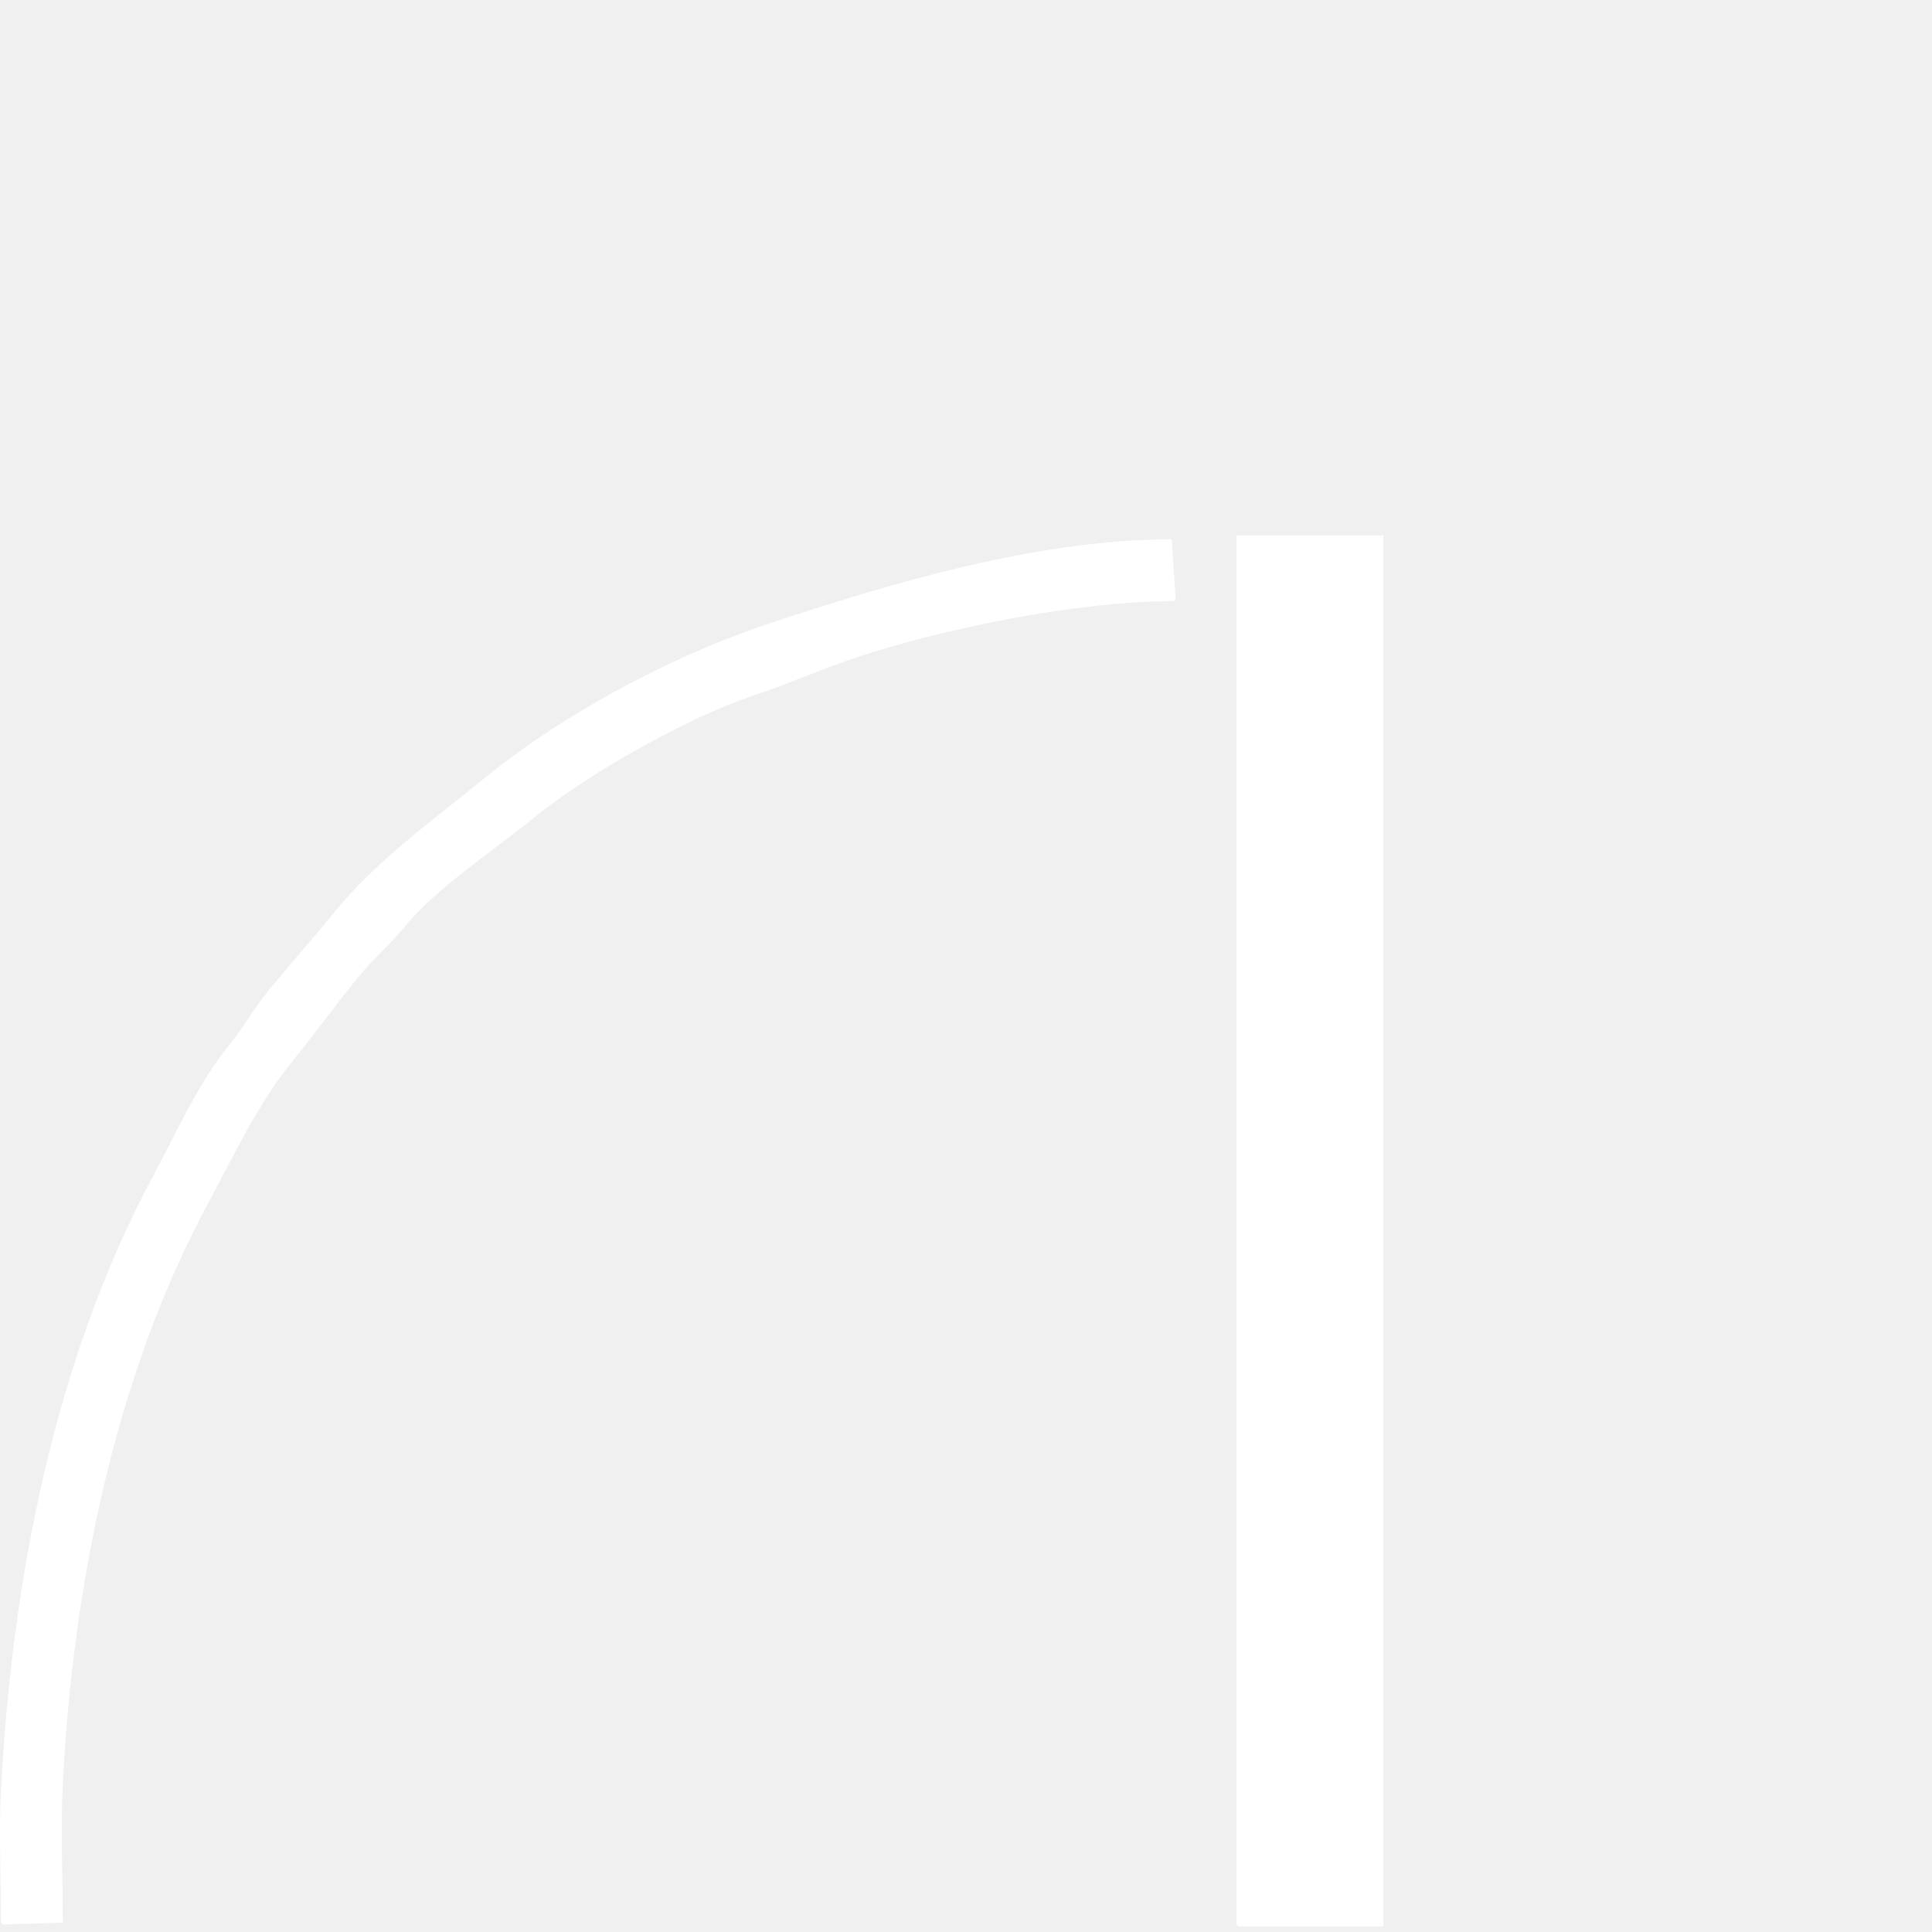
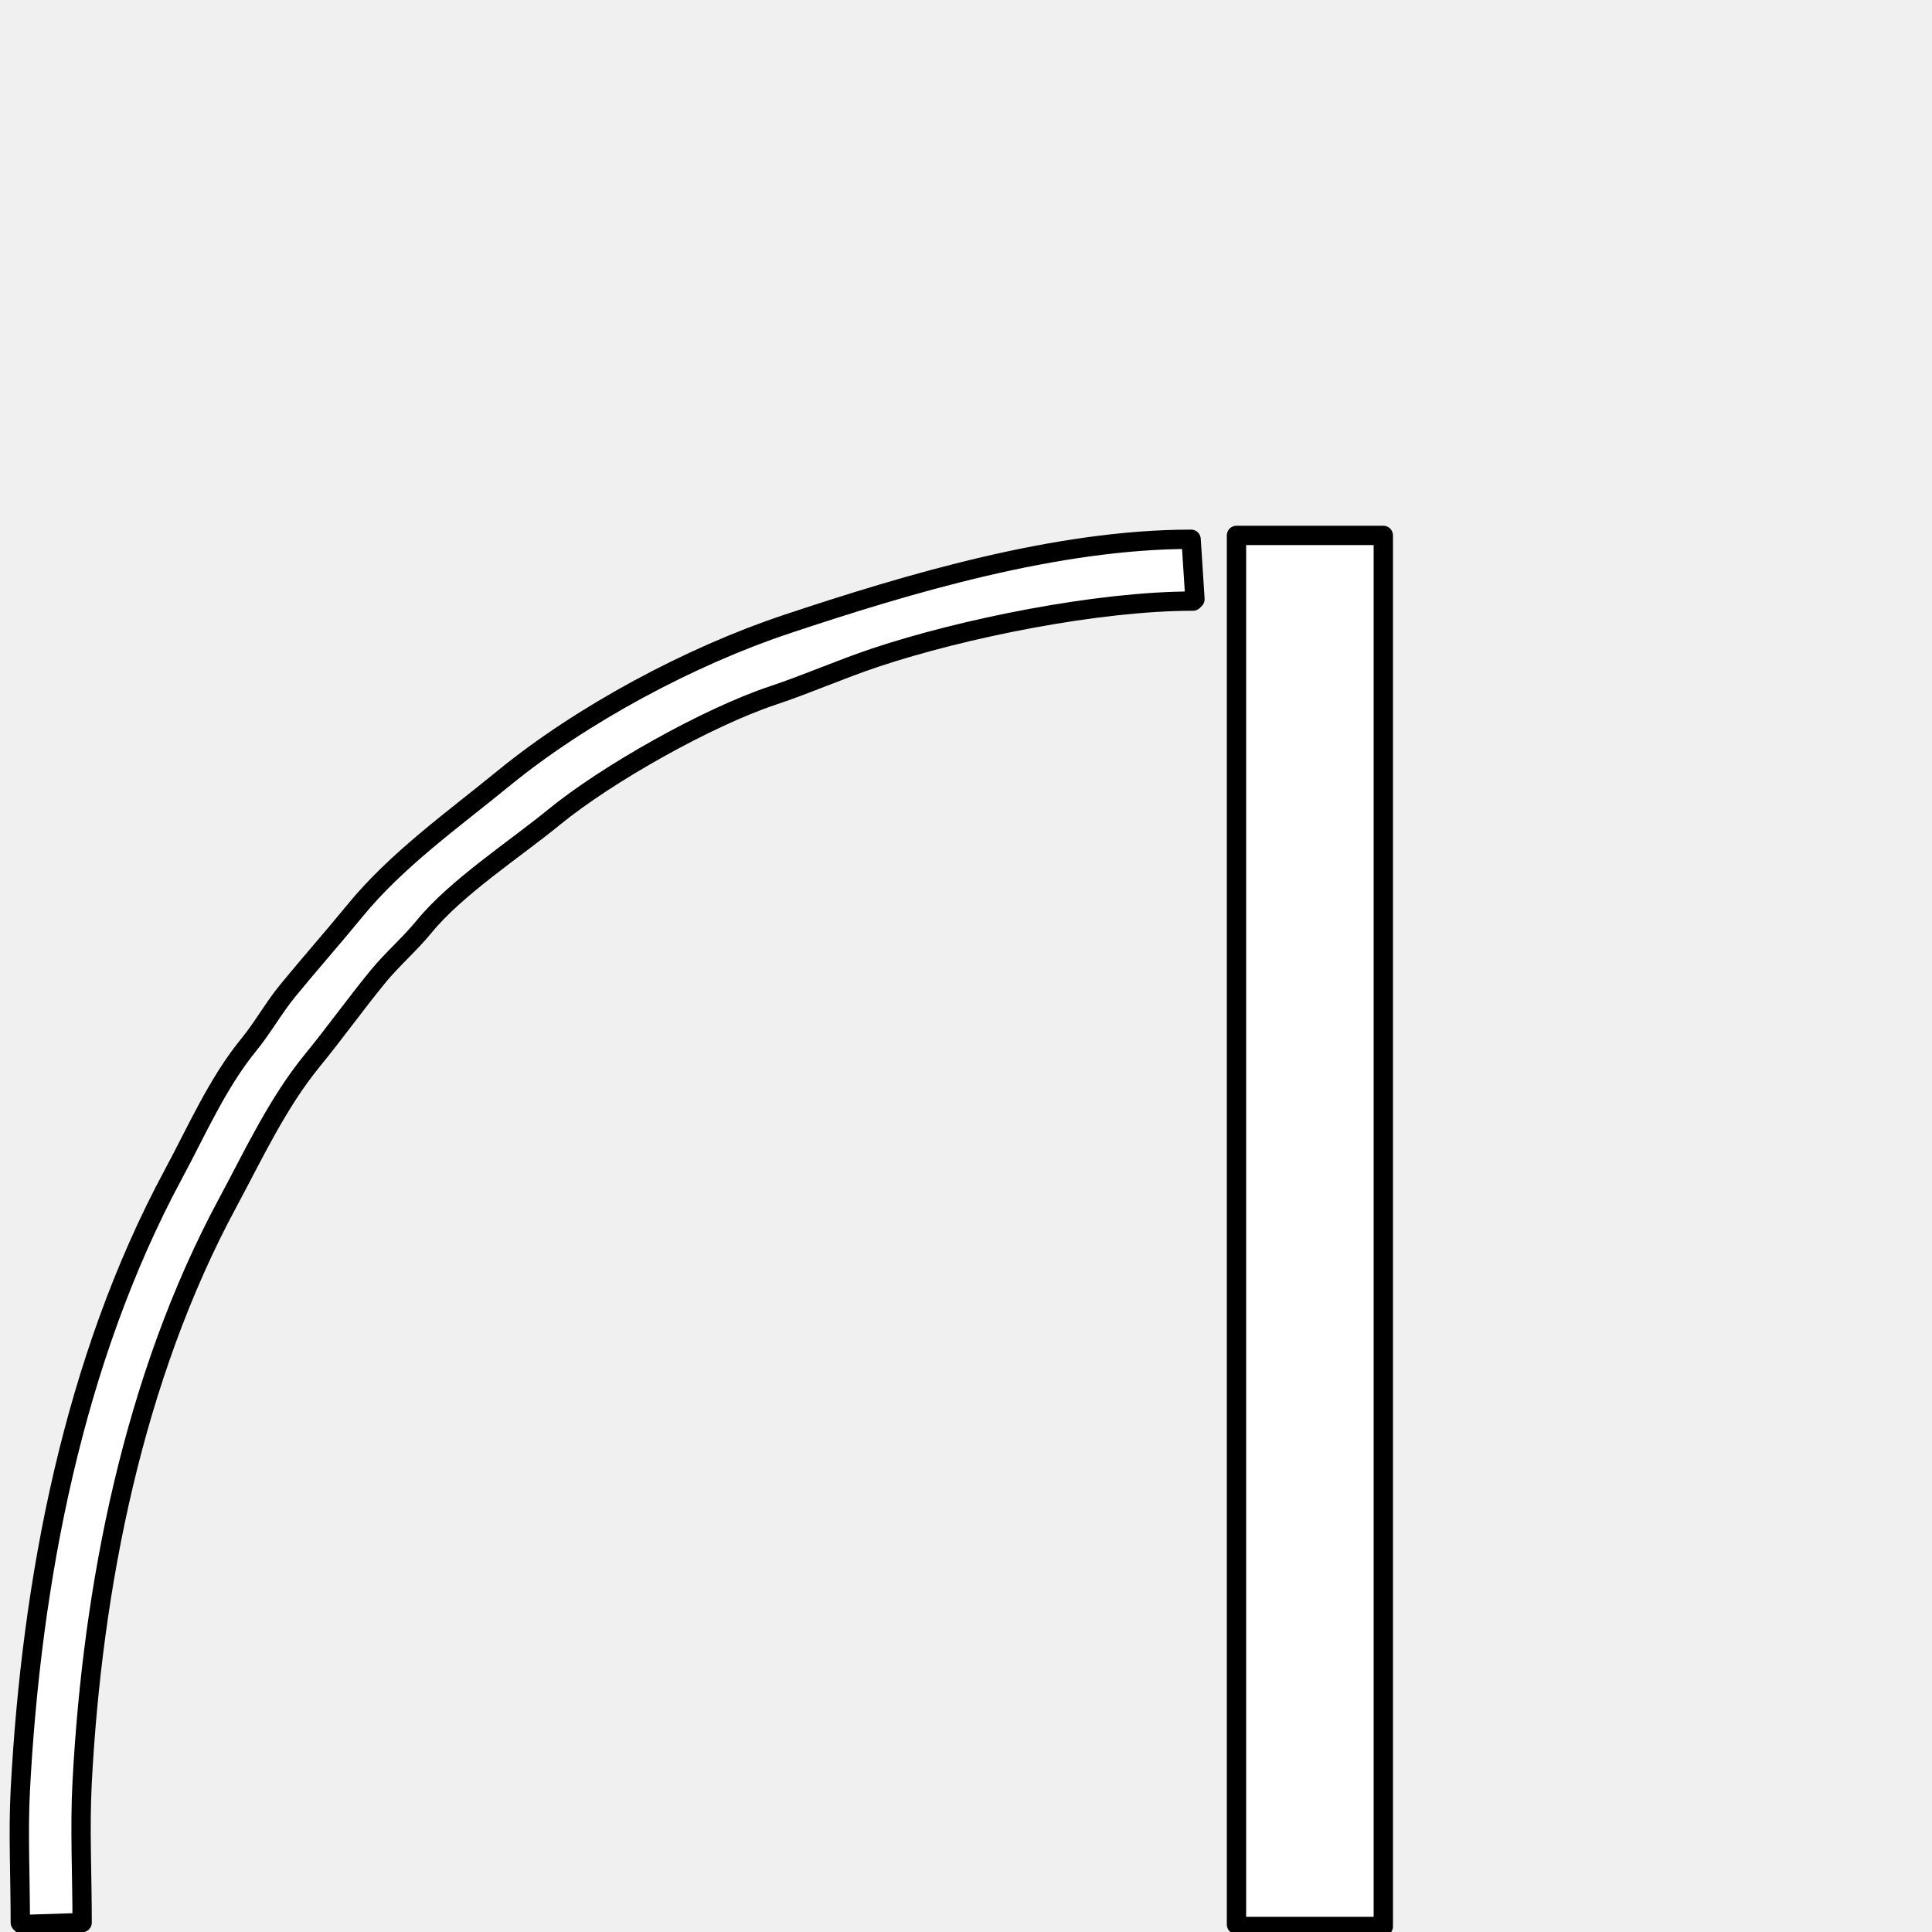
<svg xmlns="http://www.w3.org/2000/svg" xmlns:ns1="http://vectornator.io" height="100%" style="fill-rule:nonzero;clip-rule:evenodd;stroke-linecap:round;stroke-linejoin:round;" xml:space="preserve" width="100%" version="1.1" viewBox="0 0 100 100">
  <defs />
  <g id="Door Iron Right" ns1:layerName="Door Iron Right" visibility="hidden">
-     <path d="M63+27.862L76.734+27.862L76.734+63.862L76.734+99.862L63+99.862L63+27.862ZM67.162+32.023L67.162+95.7L72.78+95.7L72.78+32.023L67.162+32.023Z" opacity="1" fill="#ffffff" />
+     <path stroke="#000000" stroke-width="1" d="M63+27.862L76.734+27.862L76.734+63.862L76.734+99.862L63+99.862L63+27.862ZM67.162+32.023L67.162+95.7L72.78+95.7L72.78+32.023L67.162+32.023Z" fill="#ffffff" stroke-linecap="butt" opacity="1" stroke-linejoin="round" />
  </g>
  <g id="Door Iron Gate Right" ns1:layerName="Door Iron Gate Right" visibility="hidden">
-     <path d="M69.763+28C76.242+28+78.5+36.936+70.93+39.255L70.93+48.759C76.603+50.177+76.715+58.417+70.93+59.763L70.847+59.847L70.847+68.684L70.93+68.767C73.463+69.65+75.497+71.486+75.332+74.294C75.058+78.942+71.667+79.195+70.921+79.805C70.802+79.903+70.771+80.085+70.763+80.23C70.705+81.328+70.593+88.338+70.796+88.95C70.836+89.069+73.219+90.133+73.848+90.901C76.318+93.92+75.614+97.947+72.164+99.805C71.299+100.271+70.431+100.28+69.471+100.28C62.944+100.28+62.144+90.7+68.262+89.275C68.262+87.843+68.495+80.4+68.179+79.813C67.902+79.299+63.767+78.52+64.01+73.894C64.227+69.787+68.003+69.123+68.262+68.642C68.566+68.078+68.346+61.165+68.346+59.763C62.321+57.611+62.947+50.034+68.429+48.759L68.429+39.088C67.627+38.888+66.977+38.449+66.453+38.021C62.668+34.924+64.625+28.083+69.763+28Z" opacity="1" fill="#ffffff" />
+     <path stroke="#000000" stroke-width="1" d="M69.763+28C76.242+28+78.5+36.936+70.93+39.255L70.93+48.759C76.603+50.177+76.715+58.417+70.93+59.763L70.847+59.847L70.847+68.684L70.93+68.767C73.463+69.65+75.497+71.486+75.332+74.294C75.058+78.942+71.667+79.195+70.921+79.805C70.802+79.903+70.771+80.085+70.763+80.23C70.705+81.328+70.593+88.338+70.796+88.95C70.836+89.069+73.219+90.133+73.848+90.901C76.318+93.92+75.614+97.947+72.164+99.805C71.299+100.271+70.431+100.28+69.471+100.28C62.944+100.28+62.144+90.7+68.262+89.275C68.262+87.843+68.495+80.4+68.179+79.813C67.902+79.299+63.767+78.52+64.01+73.894C64.227+69.787+68.003+69.123+68.262+68.642C68.566+68.078+68.346+61.165+68.346+59.763C62.321+57.611+62.947+50.034+68.429+48.759L68.429+39.088C67.627+38.888+66.977+38.449+66.453+38.021C62.668+34.924+64.625+28.083+69.763+28Z" fill="#ffffff" stroke-linecap="butt" opacity="1" stroke-linejoin="round" />
  </g>
  <g id="Door Locked Iron Bar Right" ns1:layerName="Door Locked Iron Bar Right" visibility="hidden">
-     <path d="M92.65+32.387L90.955+32.486L90.855+32.586L92.151+36.773C95.038+36.773+96.964+40.398+96.837+42.805C96.799+43.527+96.564+44.221+96.338+44.899C96.128+45.53+95.733+46.094+95.421+46.673C92.156+52.737+87.628+58.474+91.473+65.615C92.514+67.549+93.563+69.409+95.571+70.491C96.058+70.753+96.594+70.772+97.335+70.969L97.435+70.87L98.432+66.682C94.348+66.682+92.956+61.819+93.746+58.657C95.471+51.757+103.589+46.686+98.612+37.441C97.54+35.45+95.473+32.486+92.65+32.387Z" opacity="1" fill="#ffffff" />
-     <path d="M81.73+32.387C81.111+32.387+80.258+32.25+79.966+32.626C79.857+32.765+80.892+36.093+81.092+36.464C81.342+36.928+82.365+36.873+82.827+37.122C84.894+38.236+86.155+41.291+85.758+43.543C84.727+49.387+75.372+56.091+80.554+65.715C81.612+67.68+83.547+70.969+86.416+70.969L87.413+66.682C83.428+66.682+81.821+61.496+82.757+58.687C85.332+50.963+92.333+46.132+87.562+37.272C86.583+35.453+84.299+32.486+81.73+32.387Z" opacity="1" fill="#ffffff" />
+     <path stroke="#000000" stroke-width="1" d="M91.65+32.387L89.955+32.486L89.855+32.586L91.151+36.773C94.038+36.773+95.964+40.398+95.837+42.805C95.799+43.527+95.564+44.221+95.338+44.899C95.128+45.53+94.733+46.094+94.421+46.673C91.156+52.737+86.628+58.474+90.473+65.615C91.514+67.549+92.563+69.409+94.571+70.491C95.058+70.753+95.594+70.772+96.335+70.969L96.435+70.87L97.432+66.682C93.348+66.682+91.956+61.819+92.746+58.657C94.471+51.757+102.589+46.686+97.612+37.441C96.54+35.45+94.473+32.486+91.65+32.387Z" fill="#ffffff" stroke-linecap="butt" opacity="1" stroke-linejoin="round" />
+   </g>
+   <g id="Door Locked Wood Bar Right" ns1:layerName="Door Locked Wood Bar Right" visibility="hidden">
+     <path stroke="#000000" stroke-width="1" d="M81.73+32.387C81.111+32.387+80.258+32.25+79.966+32.626C79.857+32.765+80.892+36.093+81.092+36.464C81.342+36.928+82.365+36.873+82.827+37.122C84.894+38.236+86.155+41.291+85.758+43.543C84.727+49.387+75.372+56.091+80.554+65.715C81.612+67.68+83.547+70.969+86.416+70.969L87.413+66.682C83.428+66.682+81.821+61.496+82.757+58.687C85.332+50.963+92.333+46.132+87.562+37.272C86.583+35.453+84.299+32.486+81.73+32.387Z" fill="#ffffff" stroke-linecap="butt" opacity="1" stroke-linejoin="round" />
  </g>
  <g id="Door Locked Iron Bolt Right" ns1:layerName="Door Locked Iron Bolt Right" visibility="hidden">
-     <path d="M81+36.636L86.569+36.636L86.569+64.681L81+64.681L81+36.636Z" opacity="1" fill="#ffffff" />
+     <path stroke="#000000" stroke-width="1" d="M81+36.636L86.569+36.636L86.569+64.681L81+64.681L81+36.636Z" fill="#ffffff" stroke-linecap="butt" opacity="1" stroke-linejoin="round" />
  </g>
  <g id="Door Locked Wood Latch Right" ns1:layerName="Door Locked Wood Latch Right" visibility="hidden">
-     <path d="M64.154+27.852L71.713+27.852L71.713+37.797C74.736+37.797+80.656+36.571+80.862+40.482C81.077+44.577+74.72+43.366+71.713+43.366L71.713+99.852L64.154+99.852L64.154+43.366C61.131+43.366+55.211+44.591+55.005+40.681C54.79+36.586+61.147+37.797+64.154+37.797L64.154+27.852Z" opacity="1" fill="#ffffff" />
+     <path stroke="#211f1e" stroke-width="1" d="M64.154+27.852L71.713+27.852L71.713+37.797C74.736+37.797+80.656+36.571+80.862+40.482C81.077+44.577+74.72+43.366+71.713+43.366L71.713+99.852L64.154+99.852L64.154+43.366C61.131+43.366+55.211+44.591+55.005+40.681C54.79+36.586+61.147+37.797+64.154+37.797L64.154+27.852Z" fill="#ffffff" stroke-linecap="butt" opacity="1" stroke-linejoin="round" />
  </g>
  <g id="Door Wood Right" ns1:layerName="Door Wood Right">
-     <path d="M64+27.712L71.6+27.712L71.6+99.713L64.1+99.713L64+99.612L64+27.712Z" opacity="1" fill="#ffffff" />
+     <path stroke="#000000" stroke-width="1" d="M64+27.712L71.6+27.712L71.6+99.713L64.1+99.713L64+99.612L64+27.712Z" fill="#ffffff" stroke-linecap="butt" opacity="1" stroke-linejoin="round" />
  </g>
  <g id="Door Opening Right" ns1:layerName="Door Opening Right">
-     <path d="M60.651+27.913C53.713+27.913+46.042+30.199+39.701+32.312C34.743+33.965+29.12+36.97+25.071+40.282C22.439+42.436+19.539+44.489+17.351+47.163C16.213+48.554+15.02+49.901+13.881+51.292C13.157+52.178+12.596+53.197+11.871+54.083C10.255+56.058+9.169+58.559+7.971+60.782C2.786+70.412+0.621+81.83+0.051+92.662C-0.064+94.849+0.051+97.073+0.051+99.513L0.151+99.612L3.251+99.513C3.251+96.974+3.128+94.598+3.251+92.263C3.786+82.096+5.911+71.308+10.771+62.282C12.111+59.794+13.358+57.099+15.171+54.883C16.329+53.468+17.394+51.977+18.551+50.562C19.297+49.651+20.206+48.874+20.951+47.962C22.613+45.931+25.636+43.966+27.681+42.292C30.428+40.045+35.636+37.121+38.991+36.002C40.787+35.404+42.525+34.631+44.321+34.032C48.827+32.53+55.787+31.113+60.751+31.113L60.851+31.012L60.651+27.913Z" opacity="1" fill="#ffffff" />
+     <path stroke="#000000" stroke-width="1" d="M61.651+27.913C54.713+27.913+47.042+30.199+40.701+32.312C35.743+33.965+30.12+36.97+26.071+40.282C23.439+42.436+20.539+44.489+18.351+47.163C17.213+48.554+16.02+49.901+14.881+51.292C14.157+52.178+13.596+53.197+12.871+54.083C11.255+56.058+10.169+58.559+8.971+60.782C3.786+70.412+1.621+81.83+1.051+92.662C0.936+94.849+1.051+97.073+1.051+99.513L1.151+99.612L4.251+99.513C4.251+96.974+4.128+94.598+4.251+92.263C4.786+82.096+6.911+71.308+11.771+62.282C13.111+59.794+14.358+57.099+16.171+54.883C17.329+53.468+18.394+51.977+19.551+50.562C20.297+49.651+21.206+48.874+21.951+47.962C23.613+45.931+26.636+43.966+28.681+42.292C31.428+40.045+36.636+37.121+39.991+36.002C41.787+35.404+43.525+34.631+45.321+34.032C49.827+32.53+56.787+31.113+61.751+31.113L61.851+31.012L61.651+27.913Z" fill="#ffffff" stroke-linecap="butt" opacity="1" stroke-linejoin="round" />
  </g>
  <g id="Door Locked Right" ns1:layerName="Door Locked Right" visibility="hidden">
-     <path d="M85.8+34.889C77.775+34.889+76.699+44.766+83.394+45.947C90.628+47.224+92.89+37.191+85.8+34.889Z" opacity="1" fill="#ffffff" />
+     <path stroke="#000000" stroke-width="1" d="M85.8+34.889C77.775+34.889+76.699+44.766+83.394+45.947C90.628+47.224+92.89+37.191+85.8+34.889Z" fill="#ffffff" stroke-linecap="butt" opacity="1" stroke-linejoin="round" />
  </g>
</svg>
